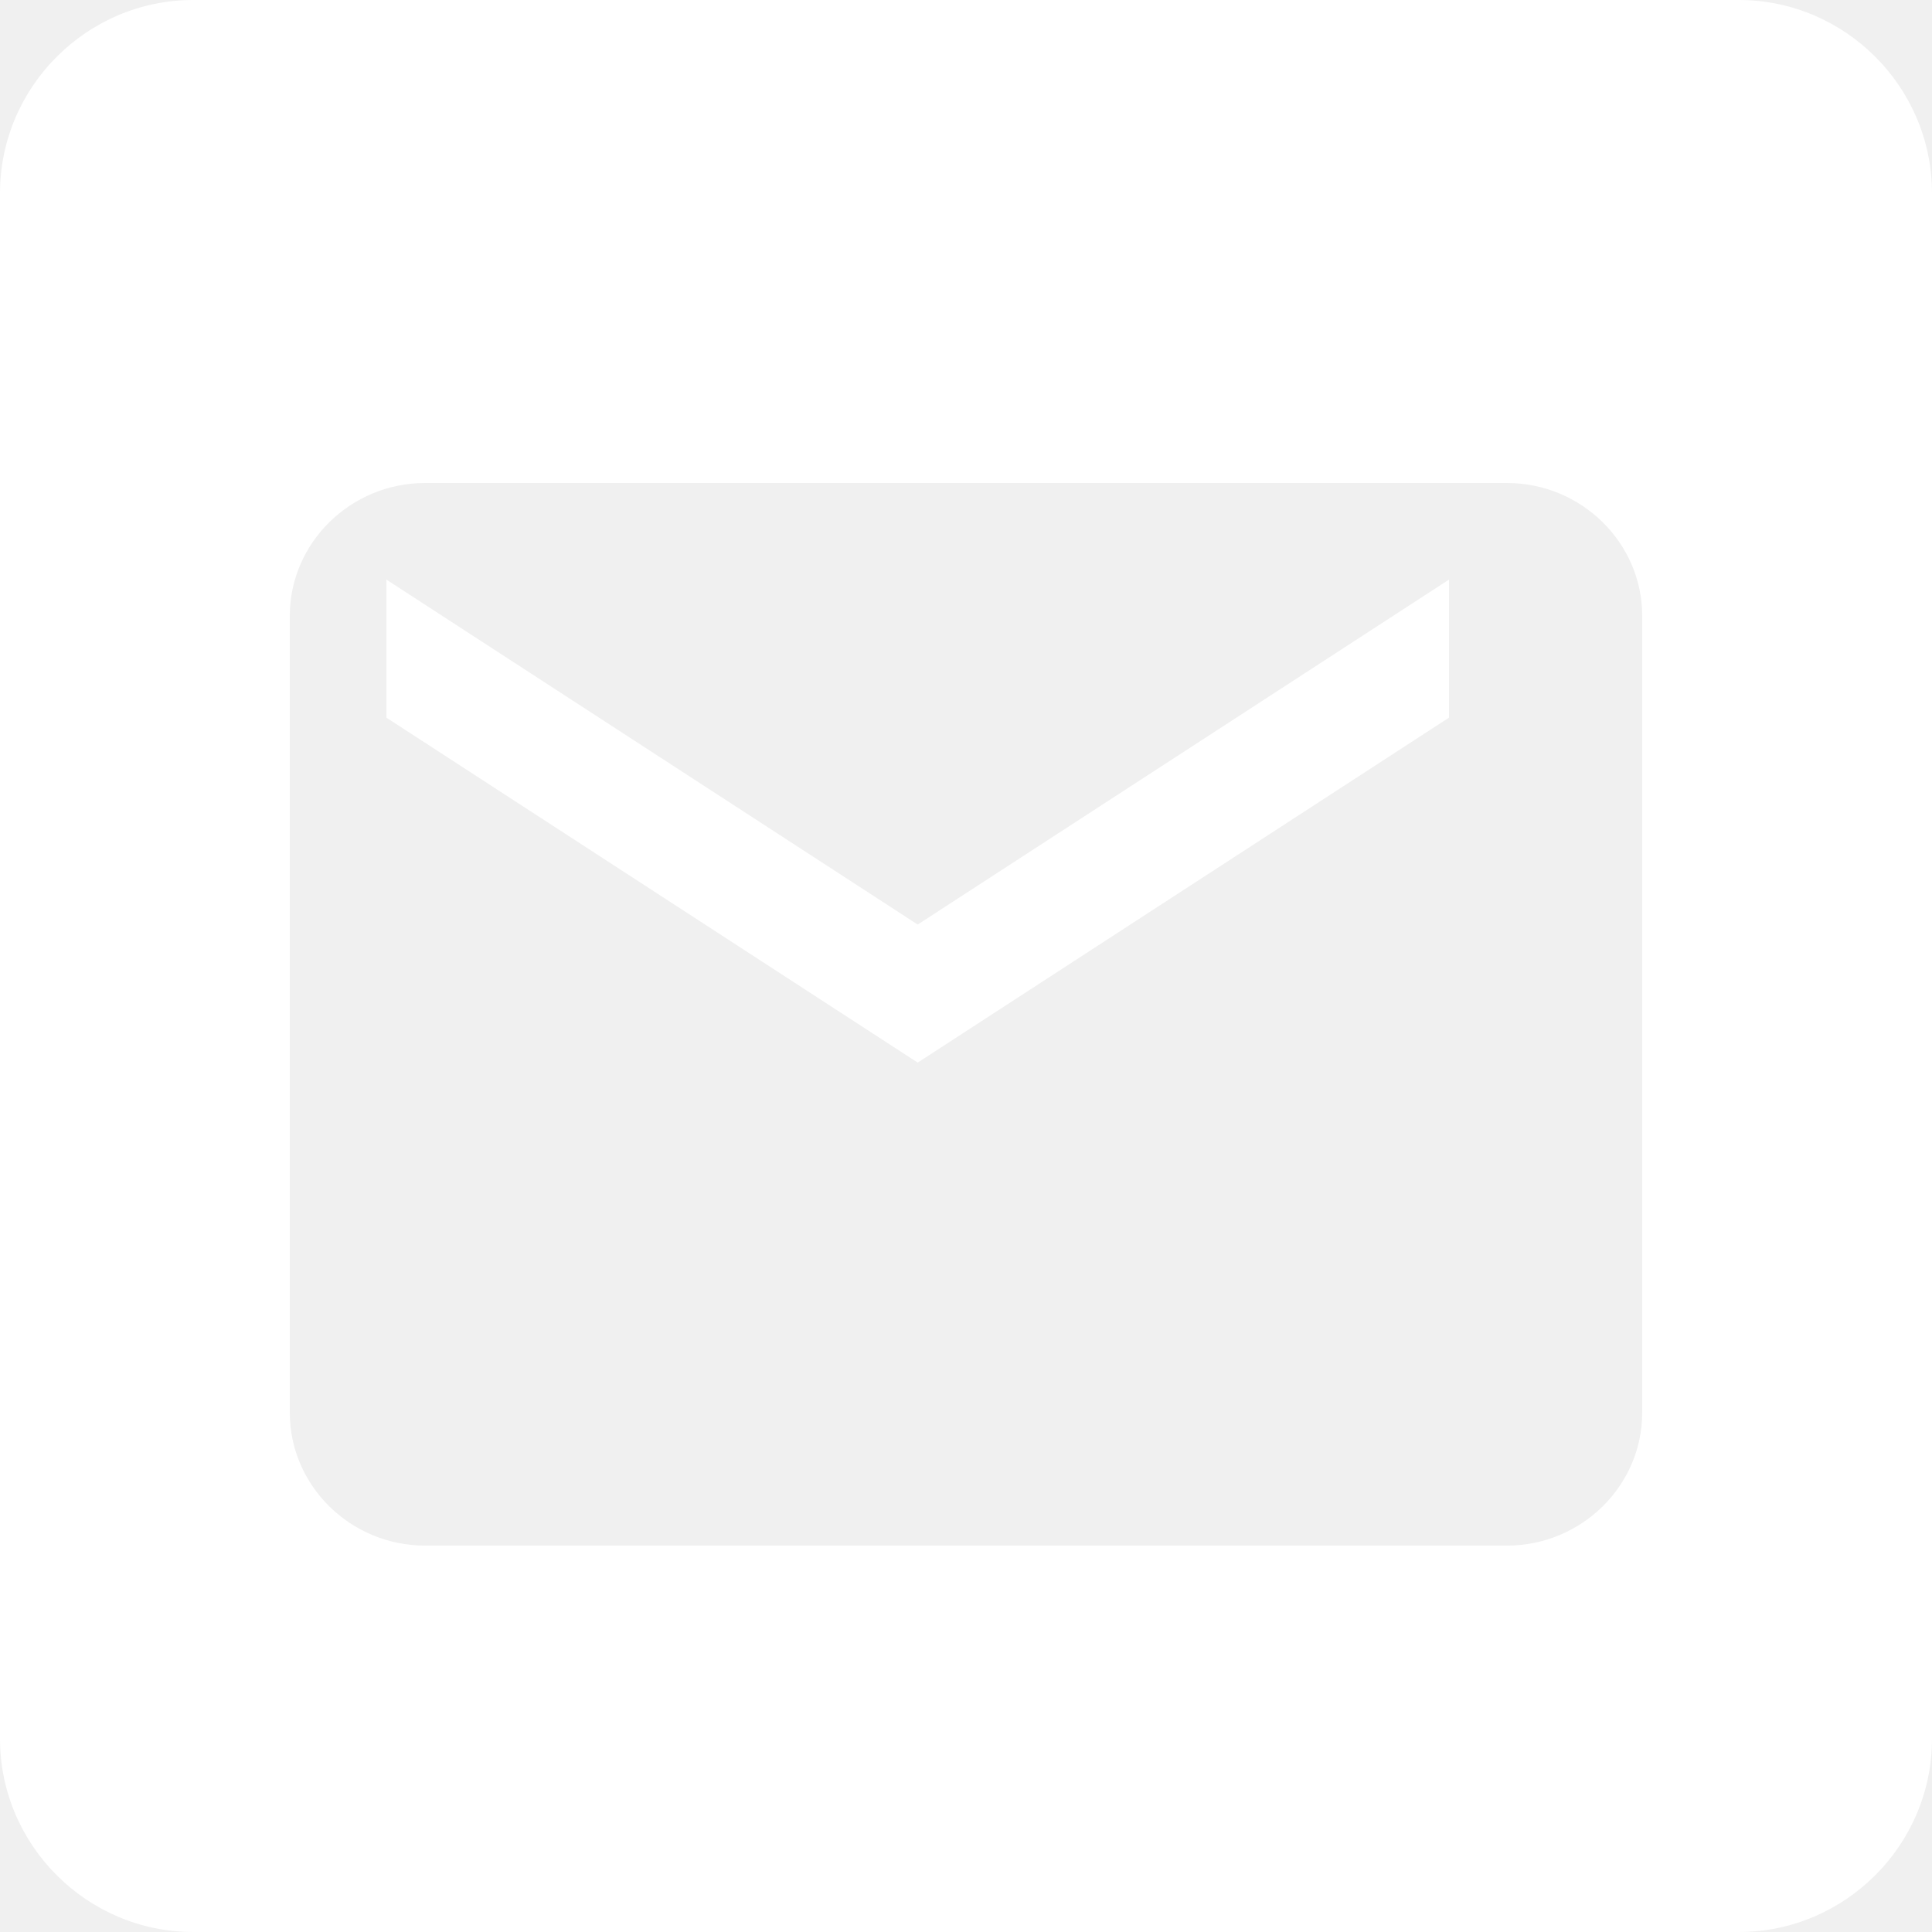
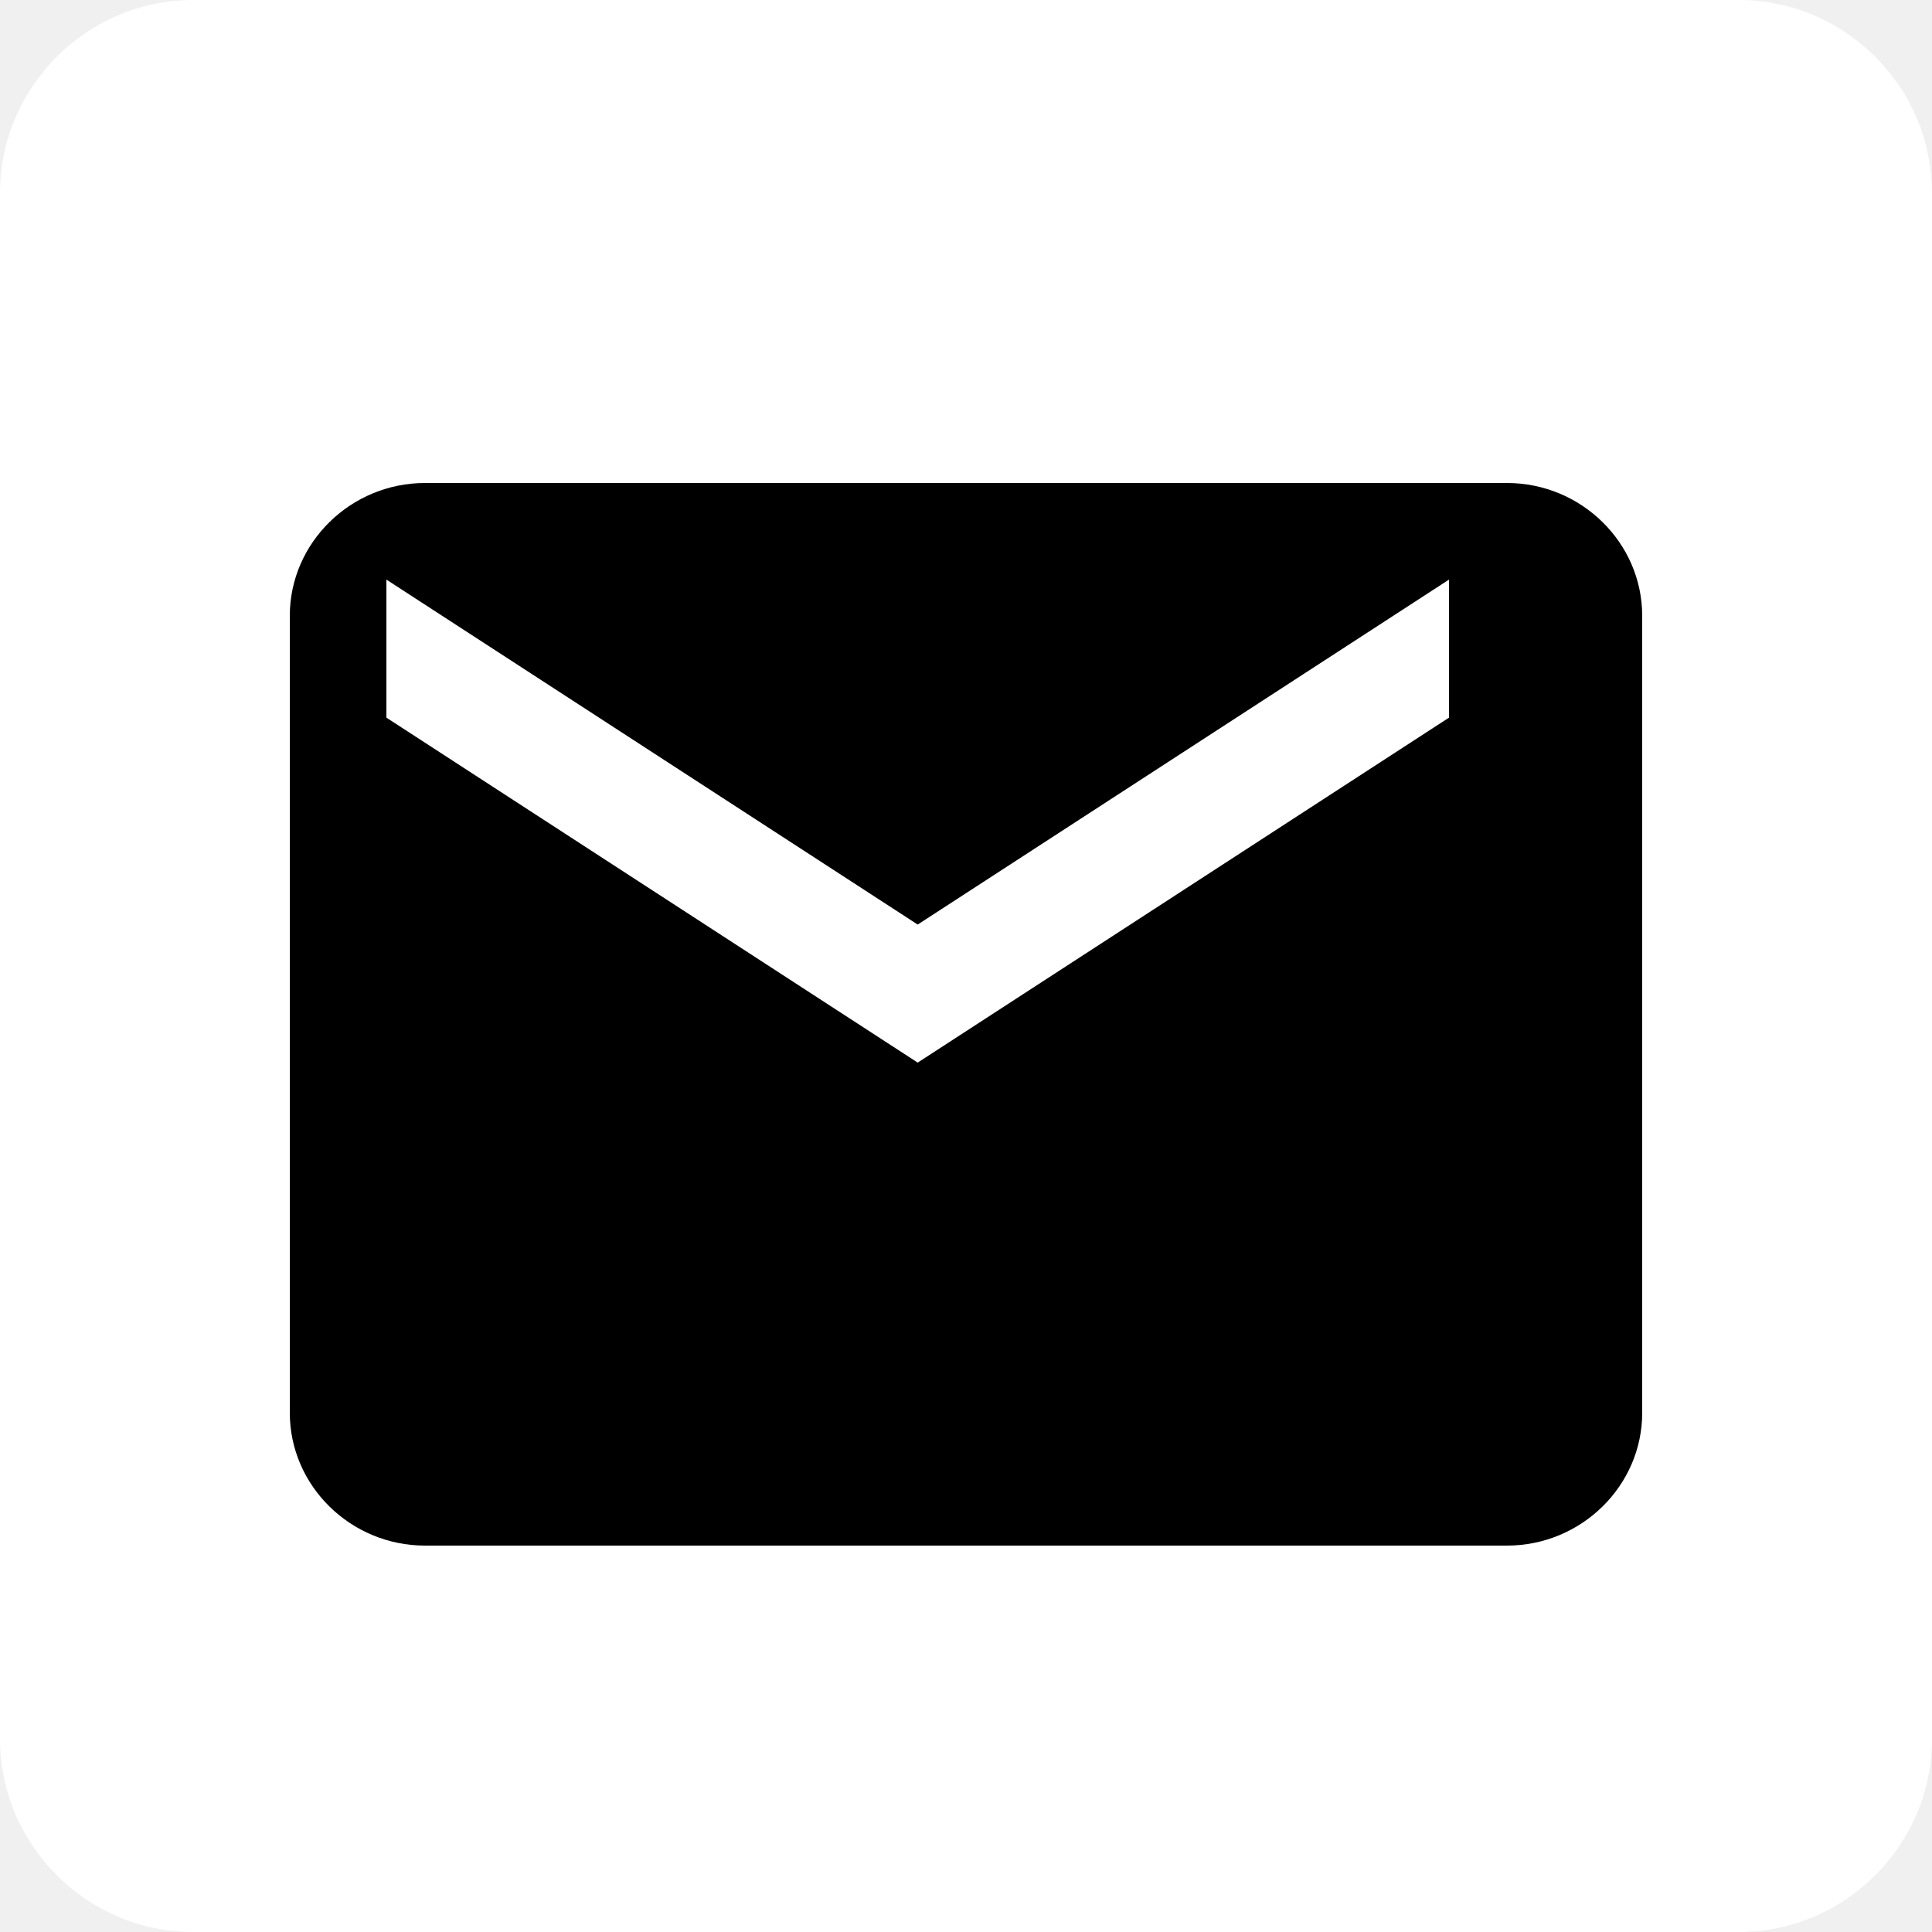
<svg xmlns="http://www.w3.org/2000/svg" width="20px" height="20px" viewBox="0 0 20 20" version="1.1">
  <defs />
-   <g id="specification" stroke="none" stroke-width="1" fill="none" fill-rule="evenodd">
-     <g id="spec" transform="translate(-489, -184)" fill="#FFFFFF">
-       <g id="mail_hover" transform="translate(489, 184)">
-         <path d="M2,0 C0.9,0 0,0.9 0,2 L0,18 C0,19.1 0.9,20 2,20 L18,20 C19.1,20 20,19.1 20,18 L20,2 C20,0.9 19.1,0 18,0 L2,0 Z M15.6,5 L4.4,5 C3.63,5 3,5.619 3,6.375 L3,14.625 C3,15.381 3.63,16 4.4,16 L15.6,16 C16.37,16 17,15.381 17,14.625 L17,6.375 C17,5.619 16.37,5 15.6,5 Z M15,7.429 L9.5,11 L4,7.429 L4,6 L9.5,9.571 L15,6 L15,7.429 L15,7.429 Z" id="Combined-Shape" />
+   <g id="Widget" stroke="none" stroke-width="1" fill="none" fill-rule="evenodd">
+     <g id="spec_widget_dark" transform="translate(-465, -6247)">
+       <g id="email_hover" transform="translate(465, 6247)">
+         <path d="M2,0 C0.9,0 0,0.9 0,2 L0,18 C0,19.1 0.9,20 2,20 L18,20 C19.1,20 20,19.1 20,18 L20,2 C20,0.9 19.1,0 18,0 L2,0 Z" id="Combined-Shape" fill="#FFFFFF" fill-rule="nonzero" />
+         <path d="M15.6,5 C16.37,5 17,5.619 17,6.375 L17,14.625 C17,15.381 16.37,16 15.6,16 L4.4,16 C3.63,16 3,15.381 3,14.625 L3,6.375 C3,5.619 3.63,5 4.4,5 L15.6,5 Z M9.5,11 L15,7.429 L15,6 L9.5,9.571 L4,6 L4,7.429 L9.5,11 Z" id="Combined-Shape" fill="#000000" />
      </g>
    </g>
  </g>
</svg>
